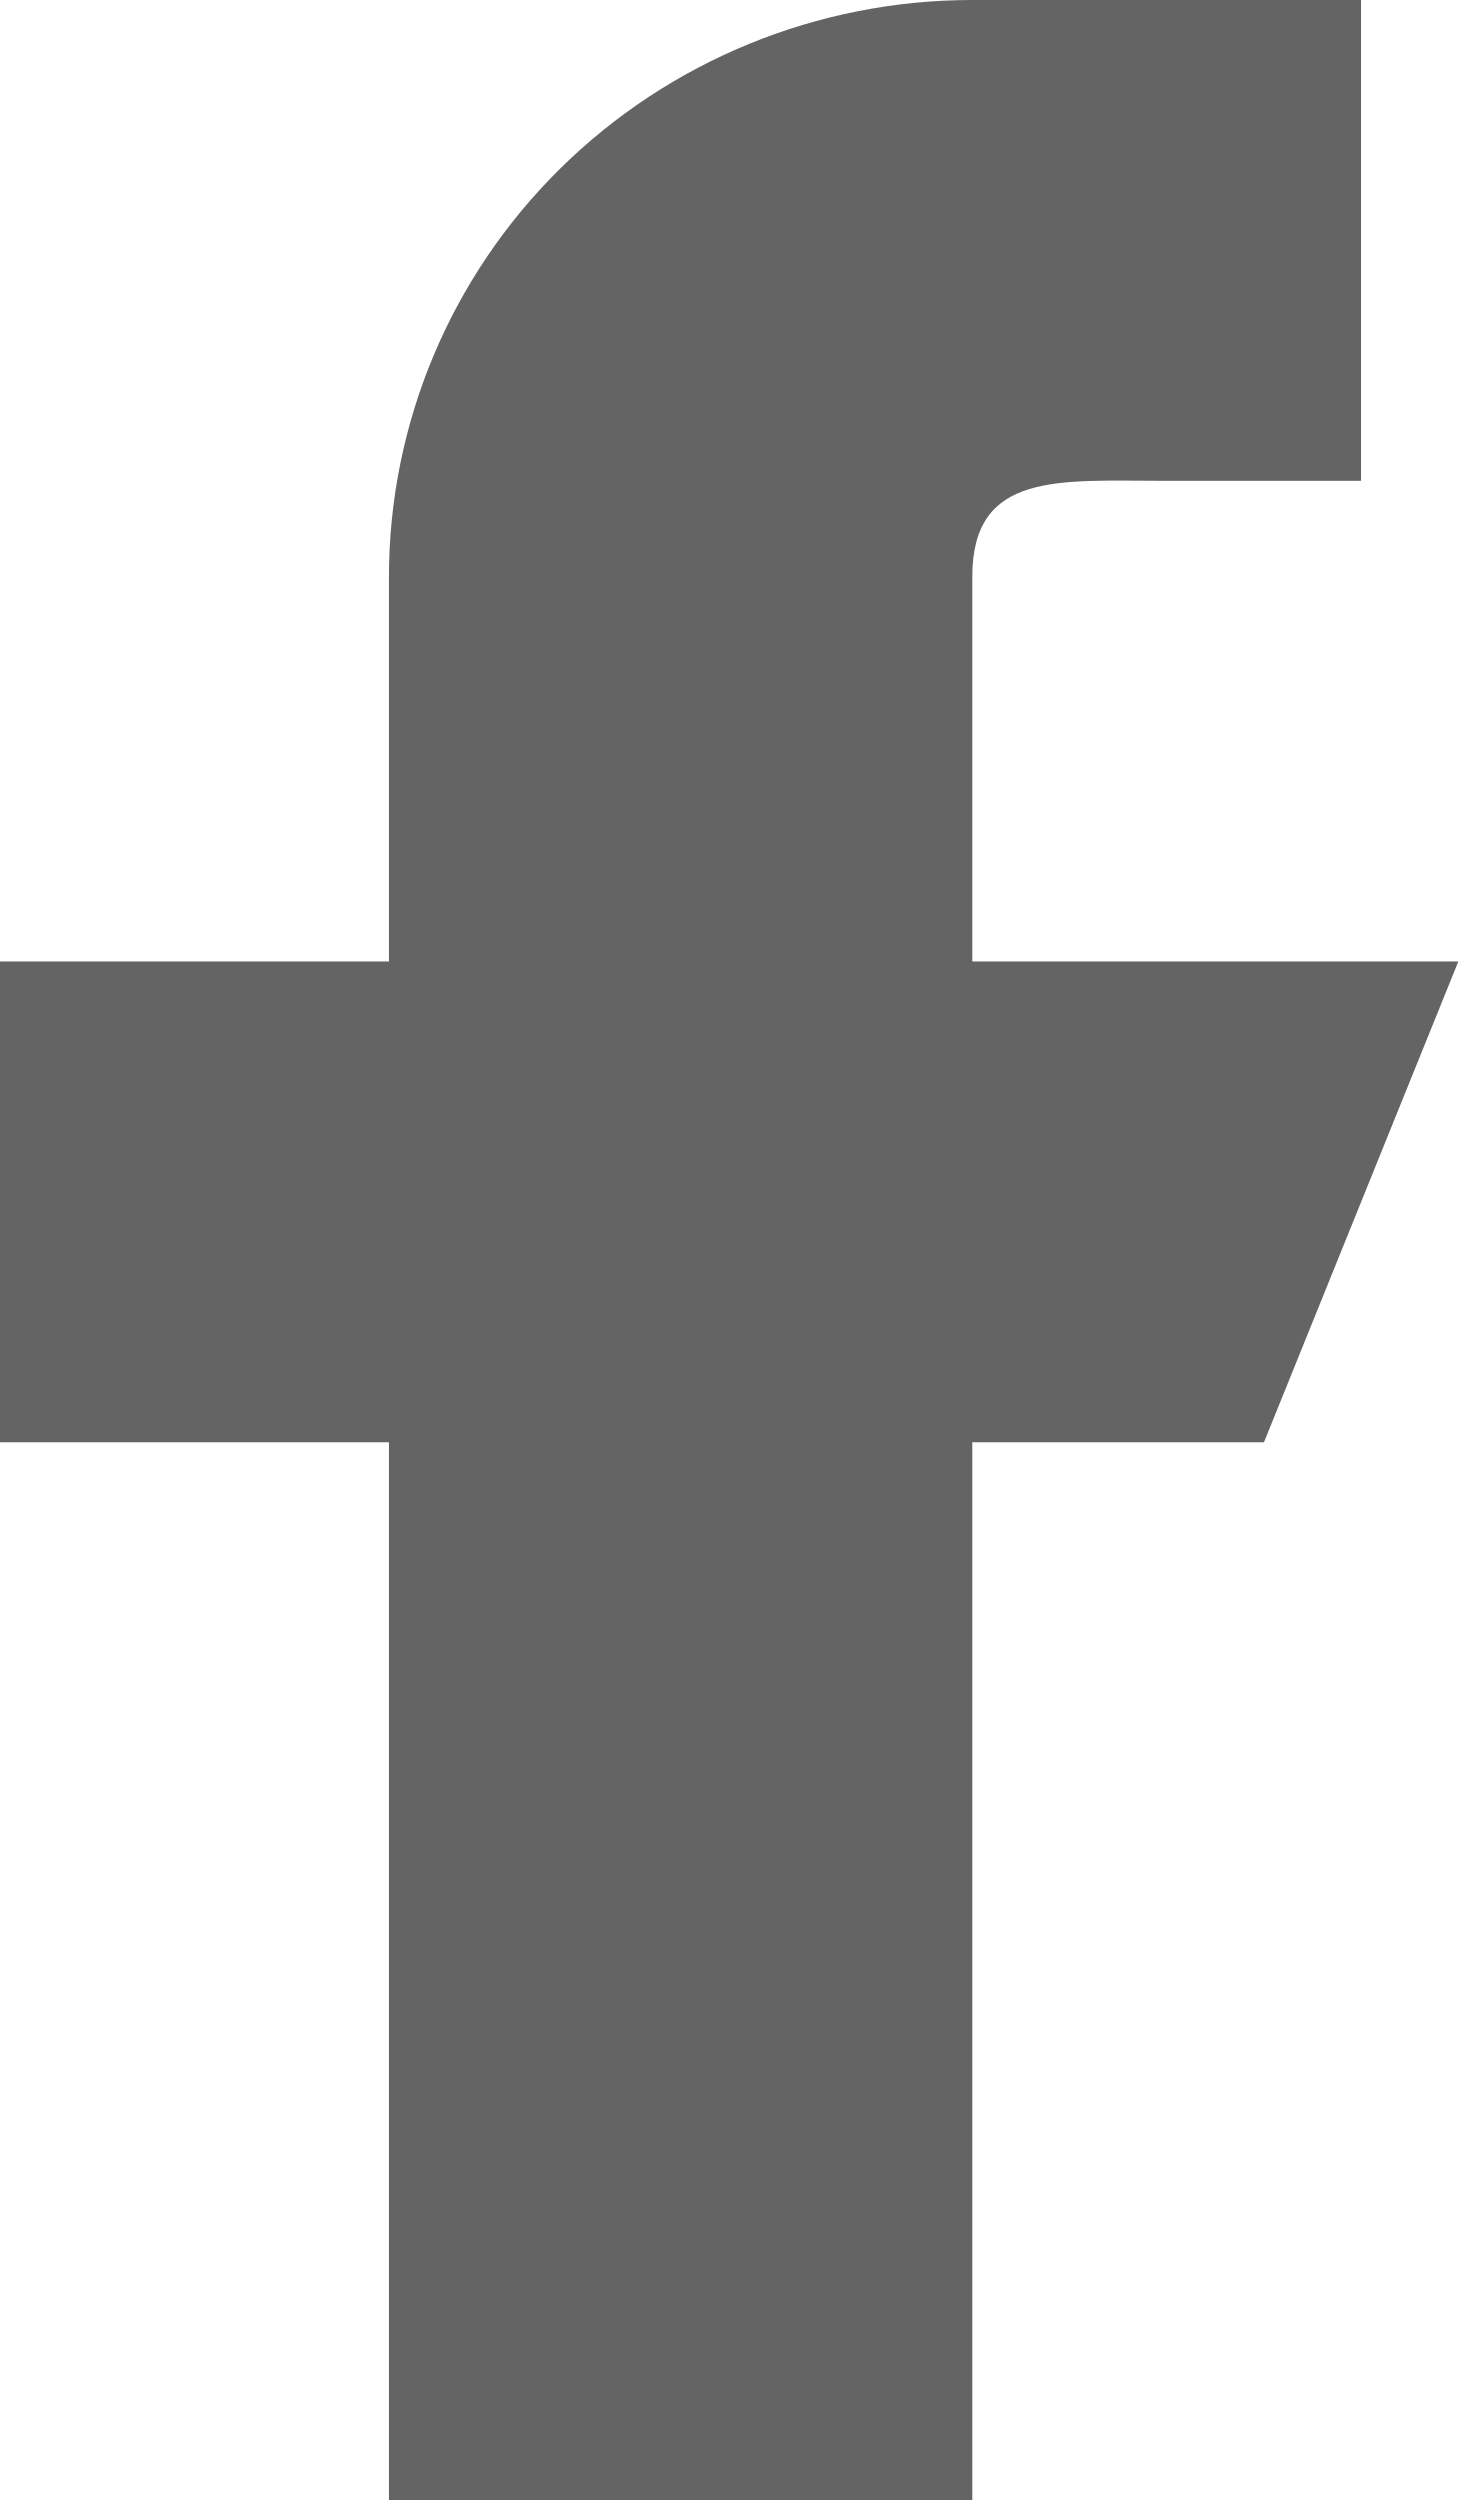
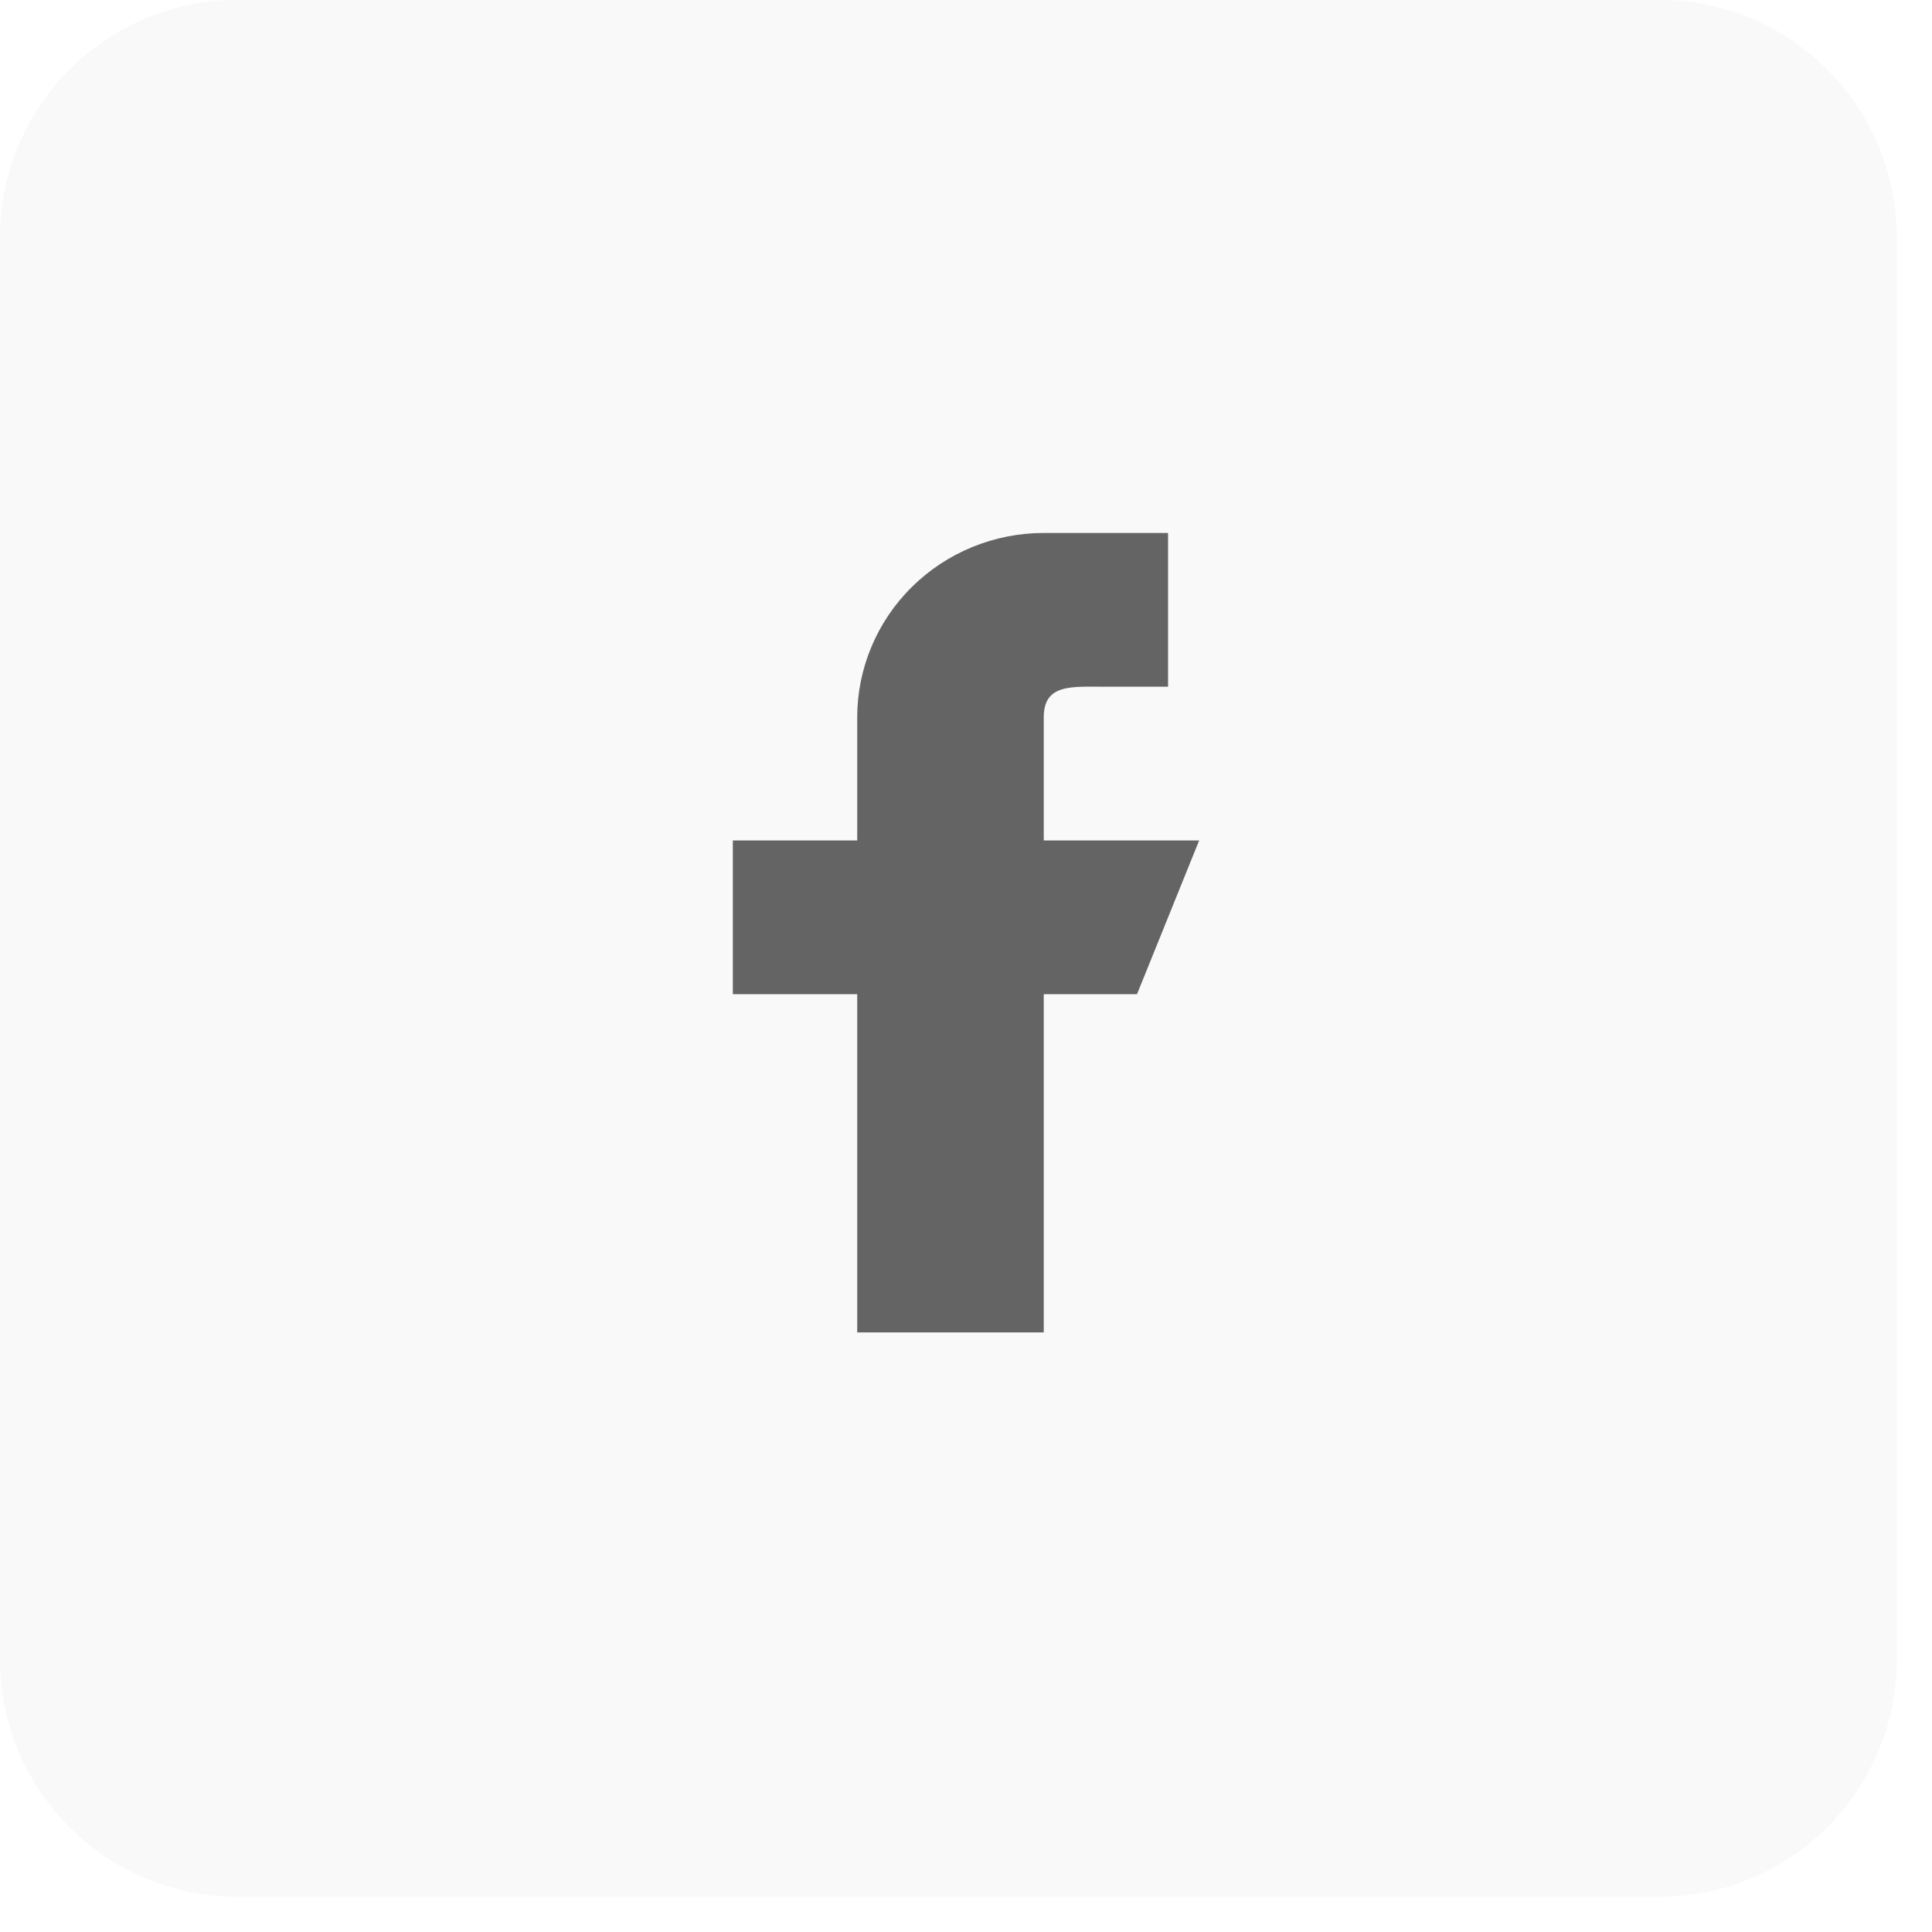
- <svg xmlns="http://www.w3.org/2000/svg" width="7" height="12" viewBox="0 0 7 12" fill="none">
-   <path fill-rule="evenodd" clip-rule="evenodd" d="M7 4.615H4.667V2.769C4.667 2.26 5.085 2.308 5.6 2.308H6.533V0H4.667C3.924 0 3.212 0.292 2.687 0.811C2.162 1.33 1.867 2.035 1.867 2.769V4.615H0V6.923H1.867V12H4.667V6.923H6.067L7 4.615Z" fill="#646464" />
+ <svg xmlns="http://www.w3.org/2000/svg" width="29" height="29" viewBox="0 0 29 29" fill="none">
+   <path d="M24.912 0H3.559C1.596 0 0 1.596 0 3.559V24.912C0 26.875 1.596 28.471 3.559 28.471H24.912C26.875 28.471 28.471 26.875 28.471 24.912V3.559C28.471 1.596 26.875 0 24.912 0Z" fill="#F9F9F9" />
+   <path fill-rule="evenodd" clip-rule="evenodd" d="M18 12.615H15.667V10.769C15.667 10.26 16.085 10.308 16.6 10.308H17.533V8H15.667C14.924 8 14.212 8.292 13.687 8.811C13.162 9.33 12.867 10.035 12.867 10.769V12.615H11V14.923H12.867V20H15.667V14.923H17.067L18 12.615Z" fill="#646464" />
</svg>
